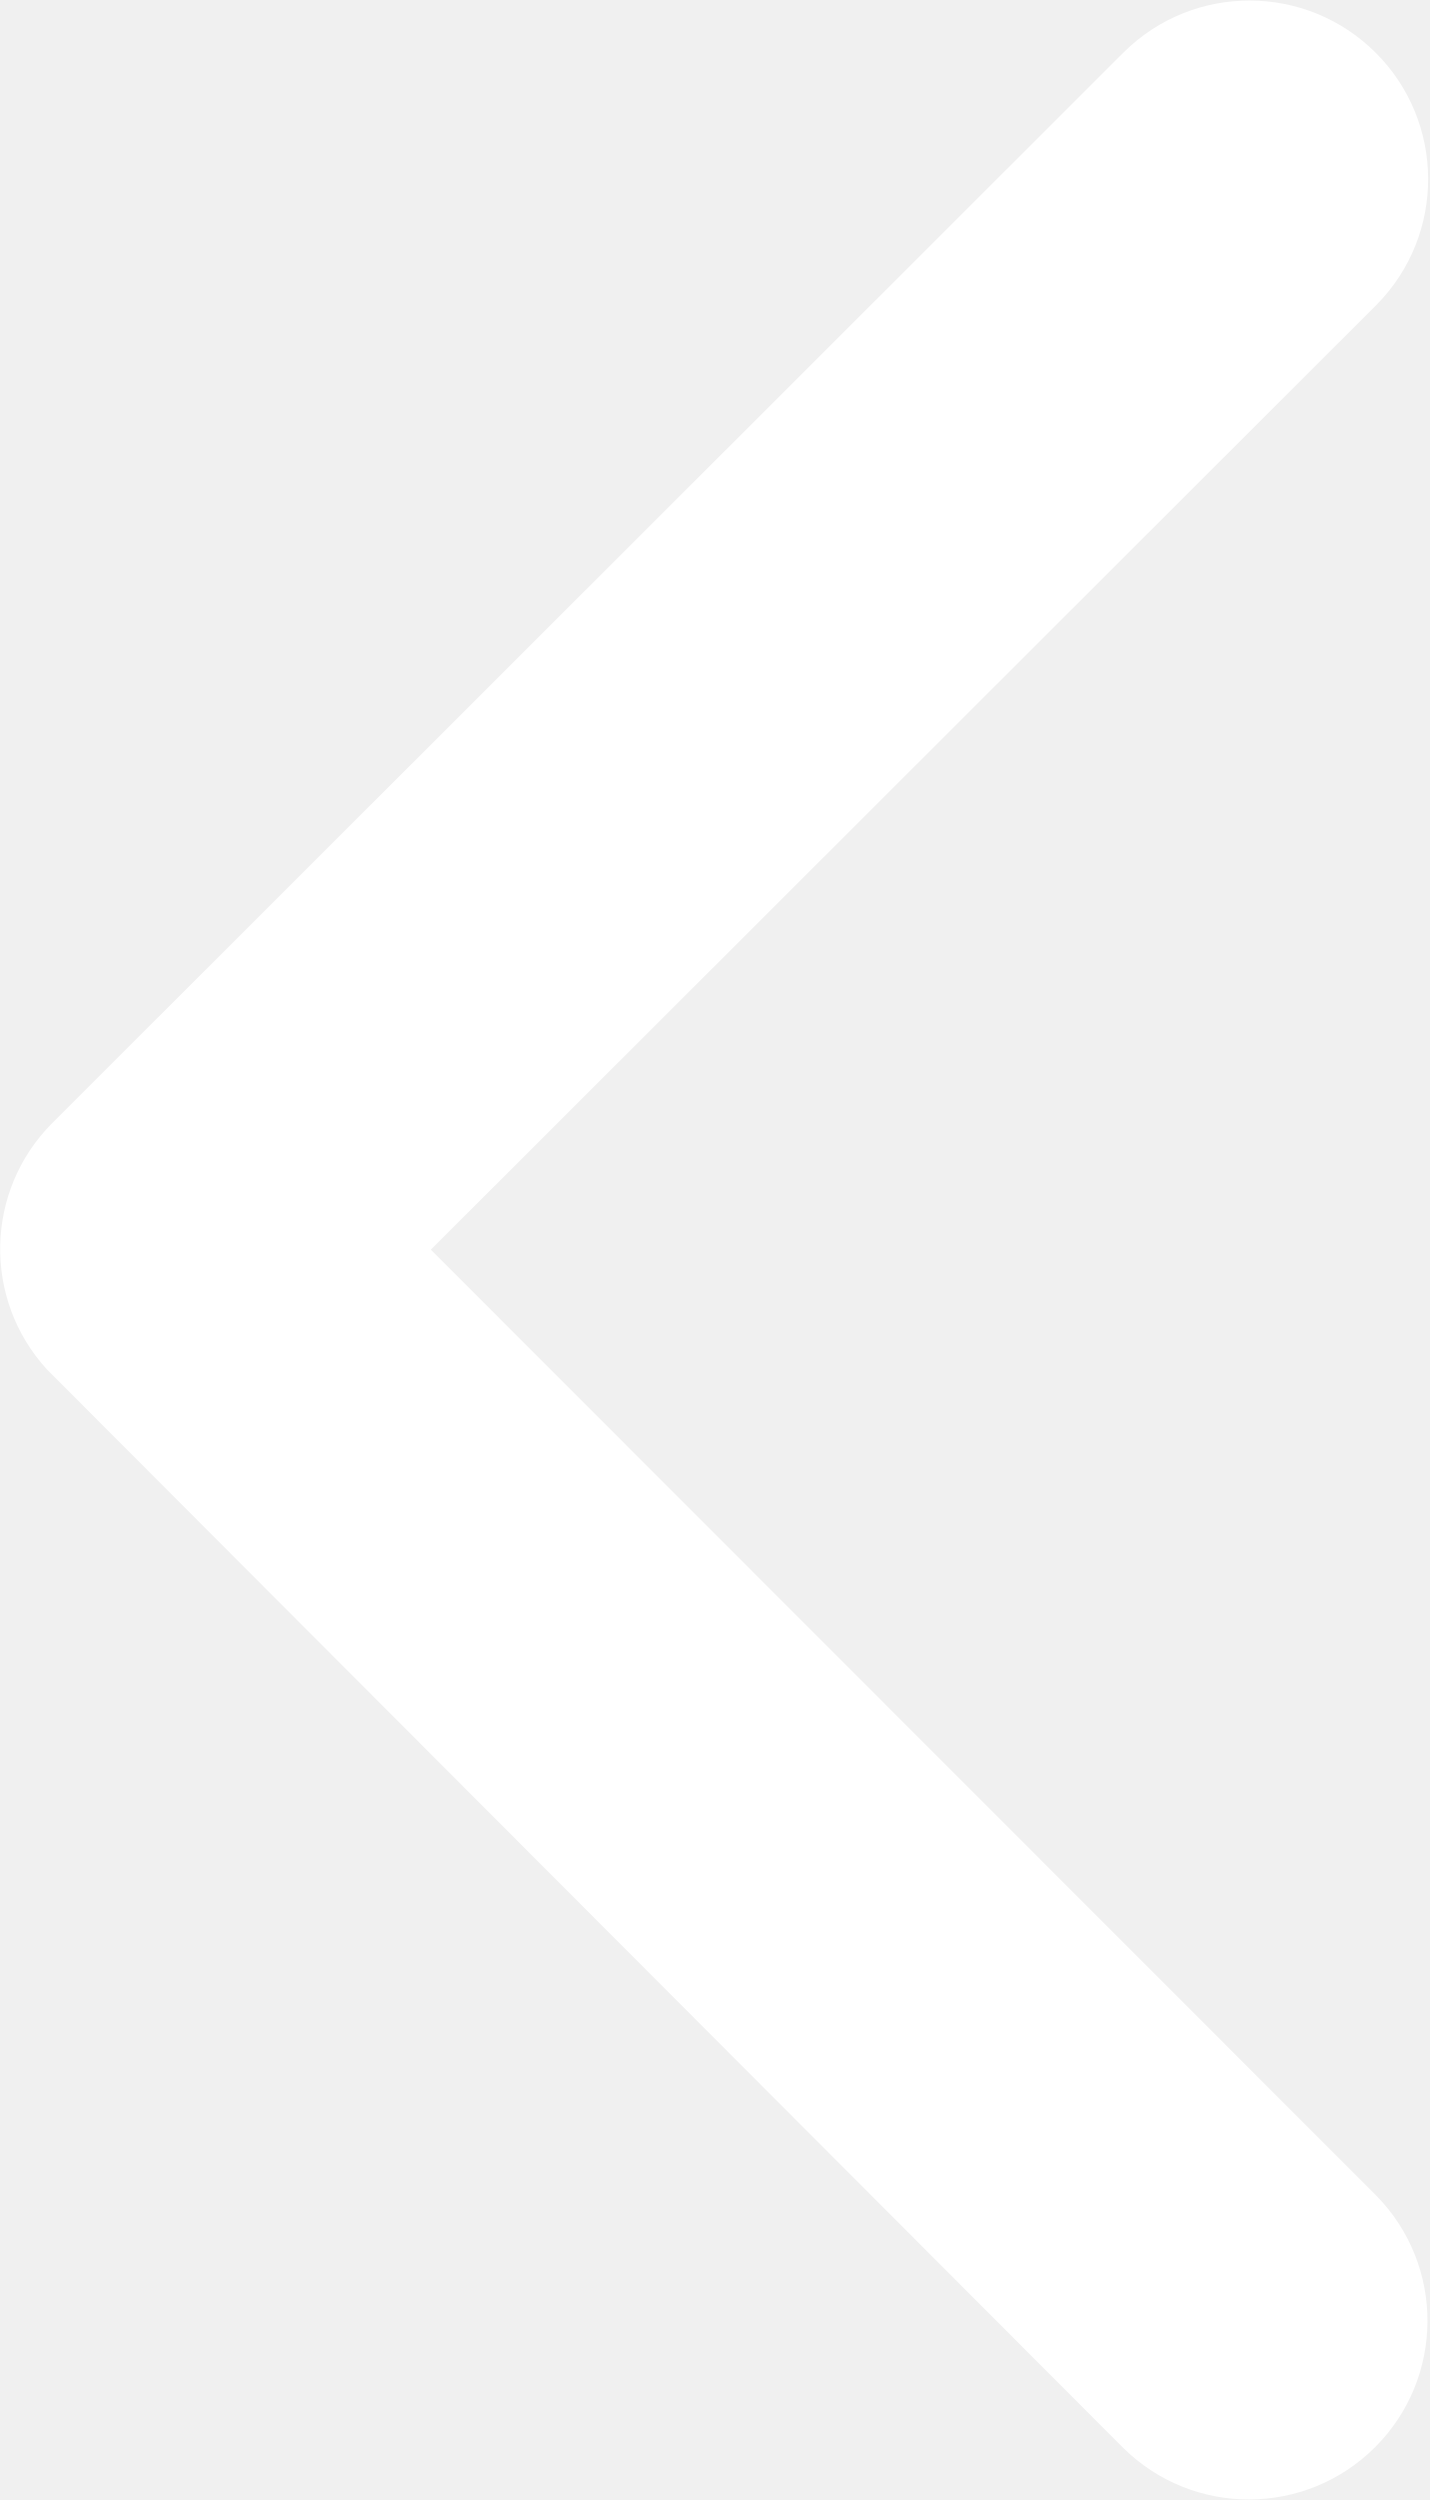
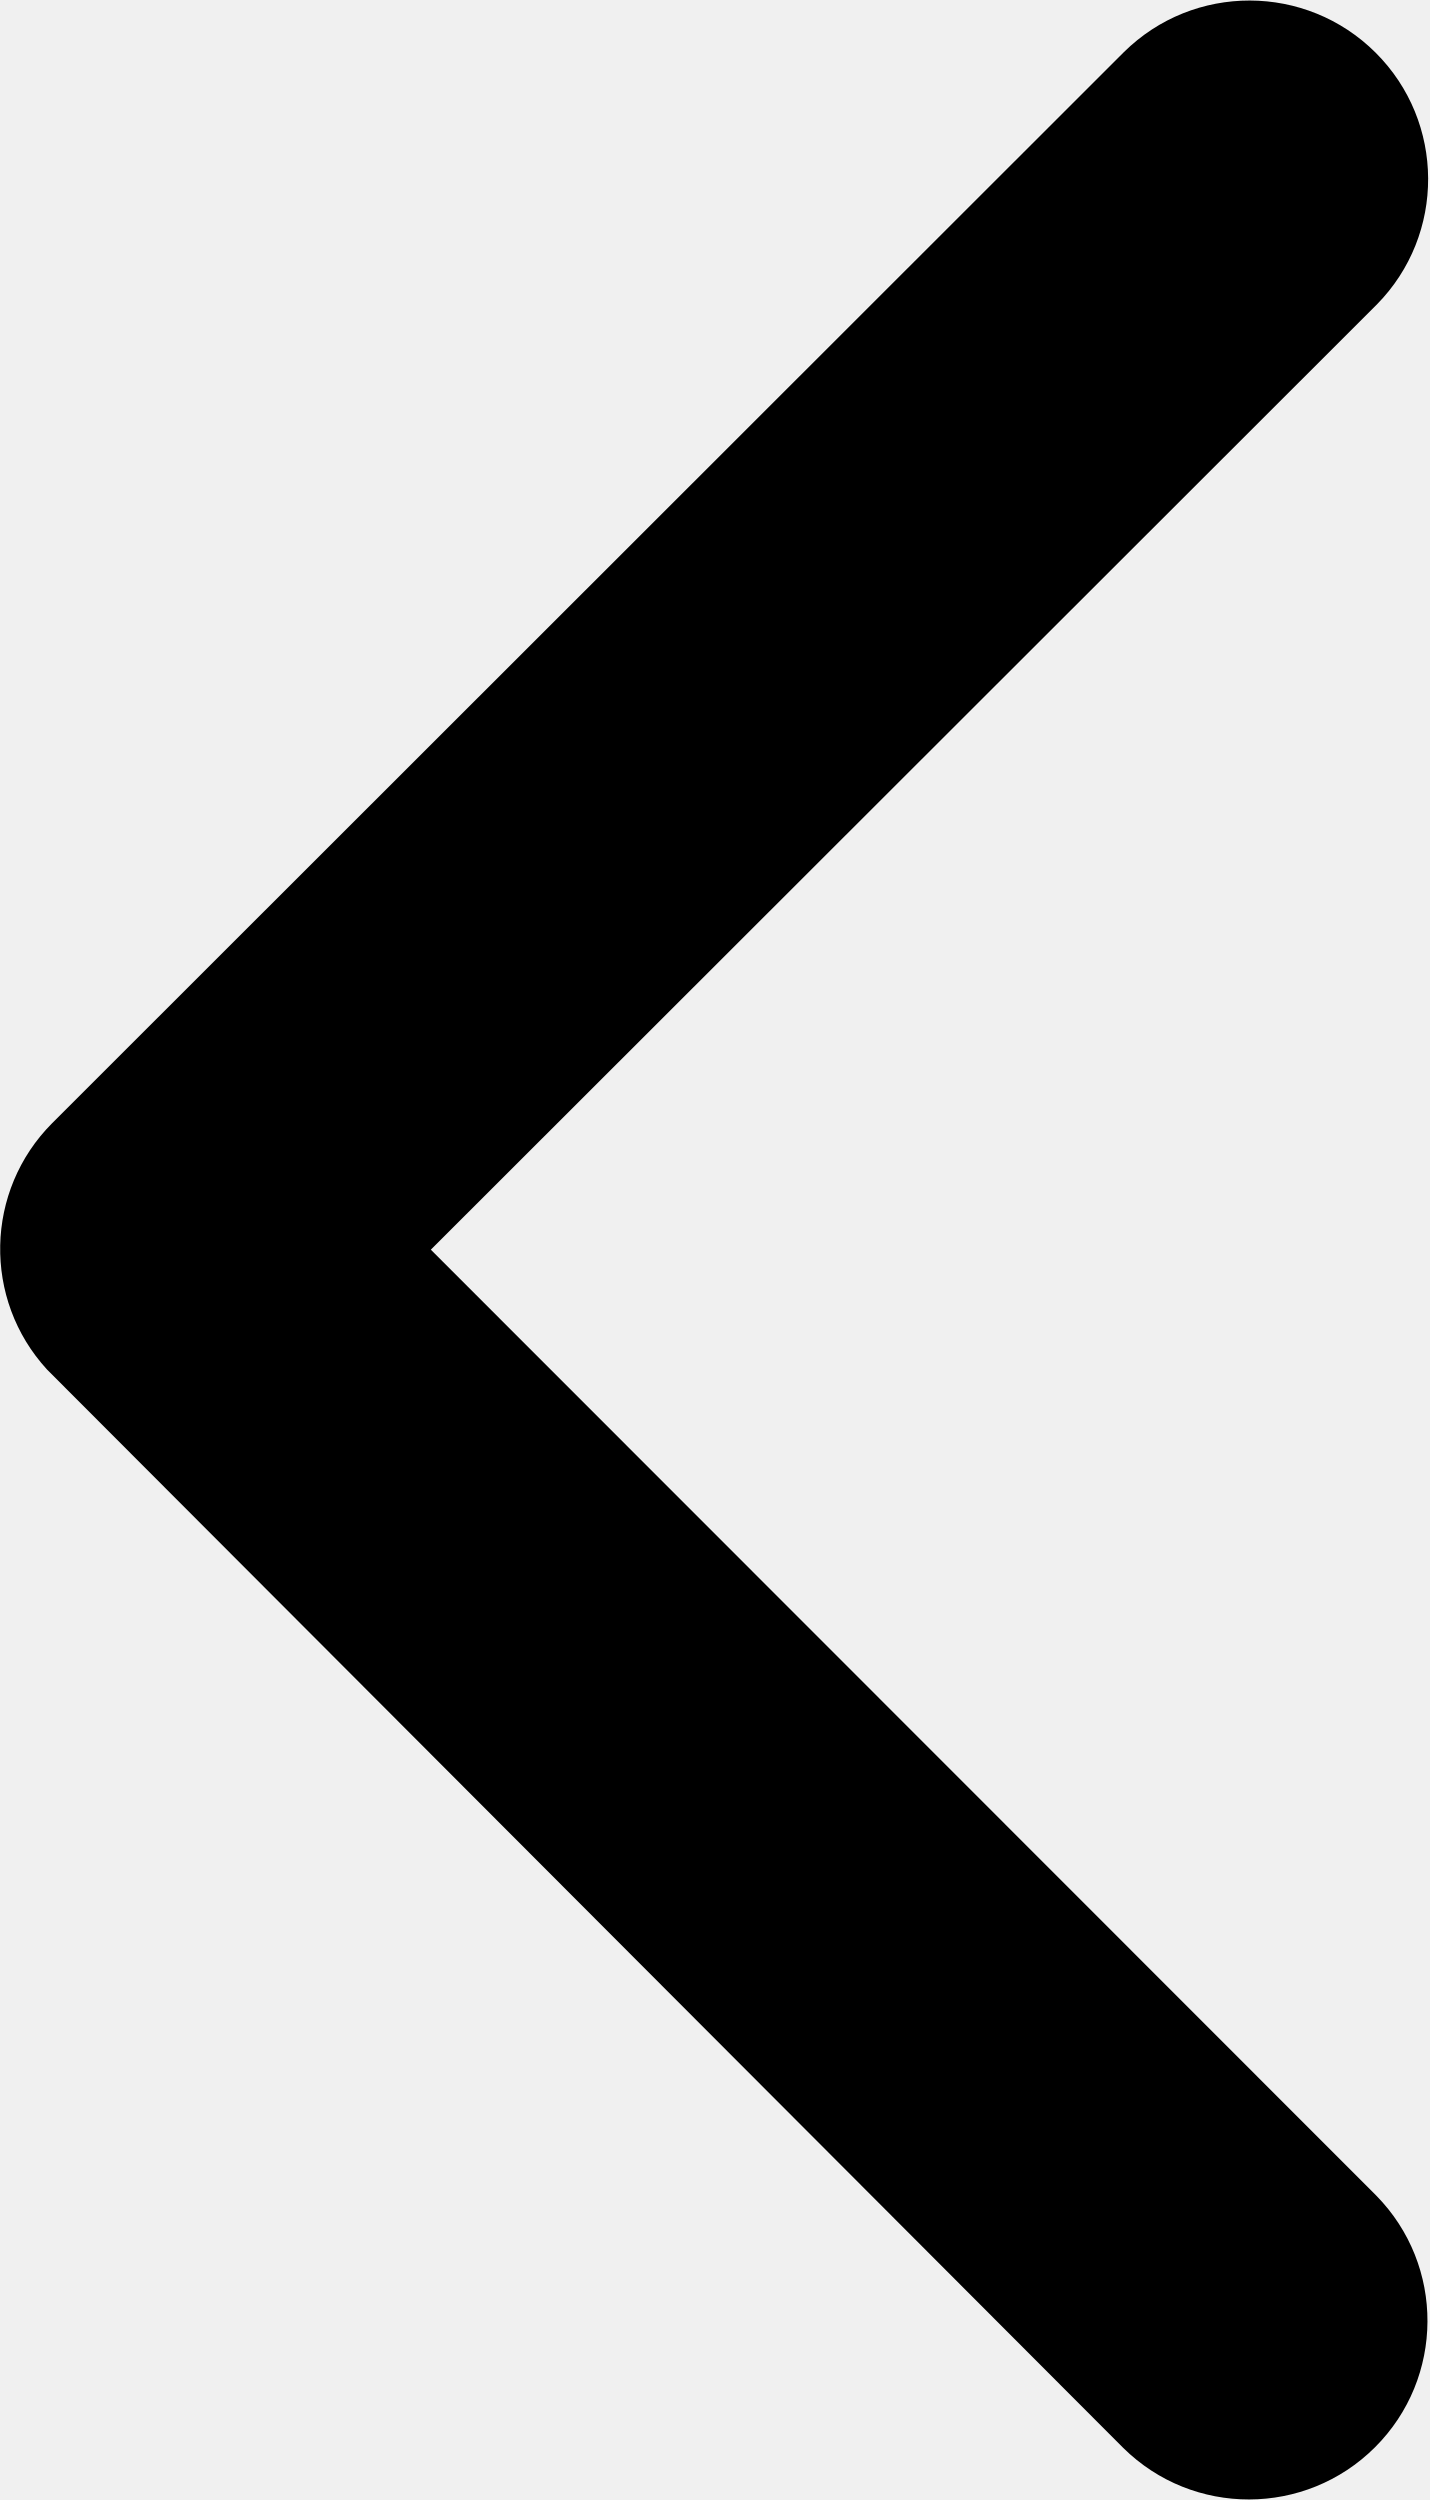
<svg xmlns="http://www.w3.org/2000/svg" width="8.576" height="15" viewBox="0 0 8.576 15">
-   <path id="_ionicons_svg_ios-arrow-back" d="M162.593,95.585l5.676-5.671a1.072,1.072,0,0,0-1.518-1.514l-6.43,6.426a1.07,1.07,0,0,0-.031,1.478l6.457,6.47a1.072,1.072,0,0,0,1.518-1.514Z" transform="translate(-160.008 -88.087)" fill="#fff" />
+   <path id="_ionicons_svg_ios-arrow-back" d="M162.593,95.585l5.676-5.671a1.072,1.072,0,0,0-1.518-1.514l-6.43,6.426a1.07,1.07,0,0,0-.031,1.478l6.457,6.47a1.072,1.072,0,0,0,1.518-1.514Z" transform="translate(-160.008 -88.087)" />
</svg>
